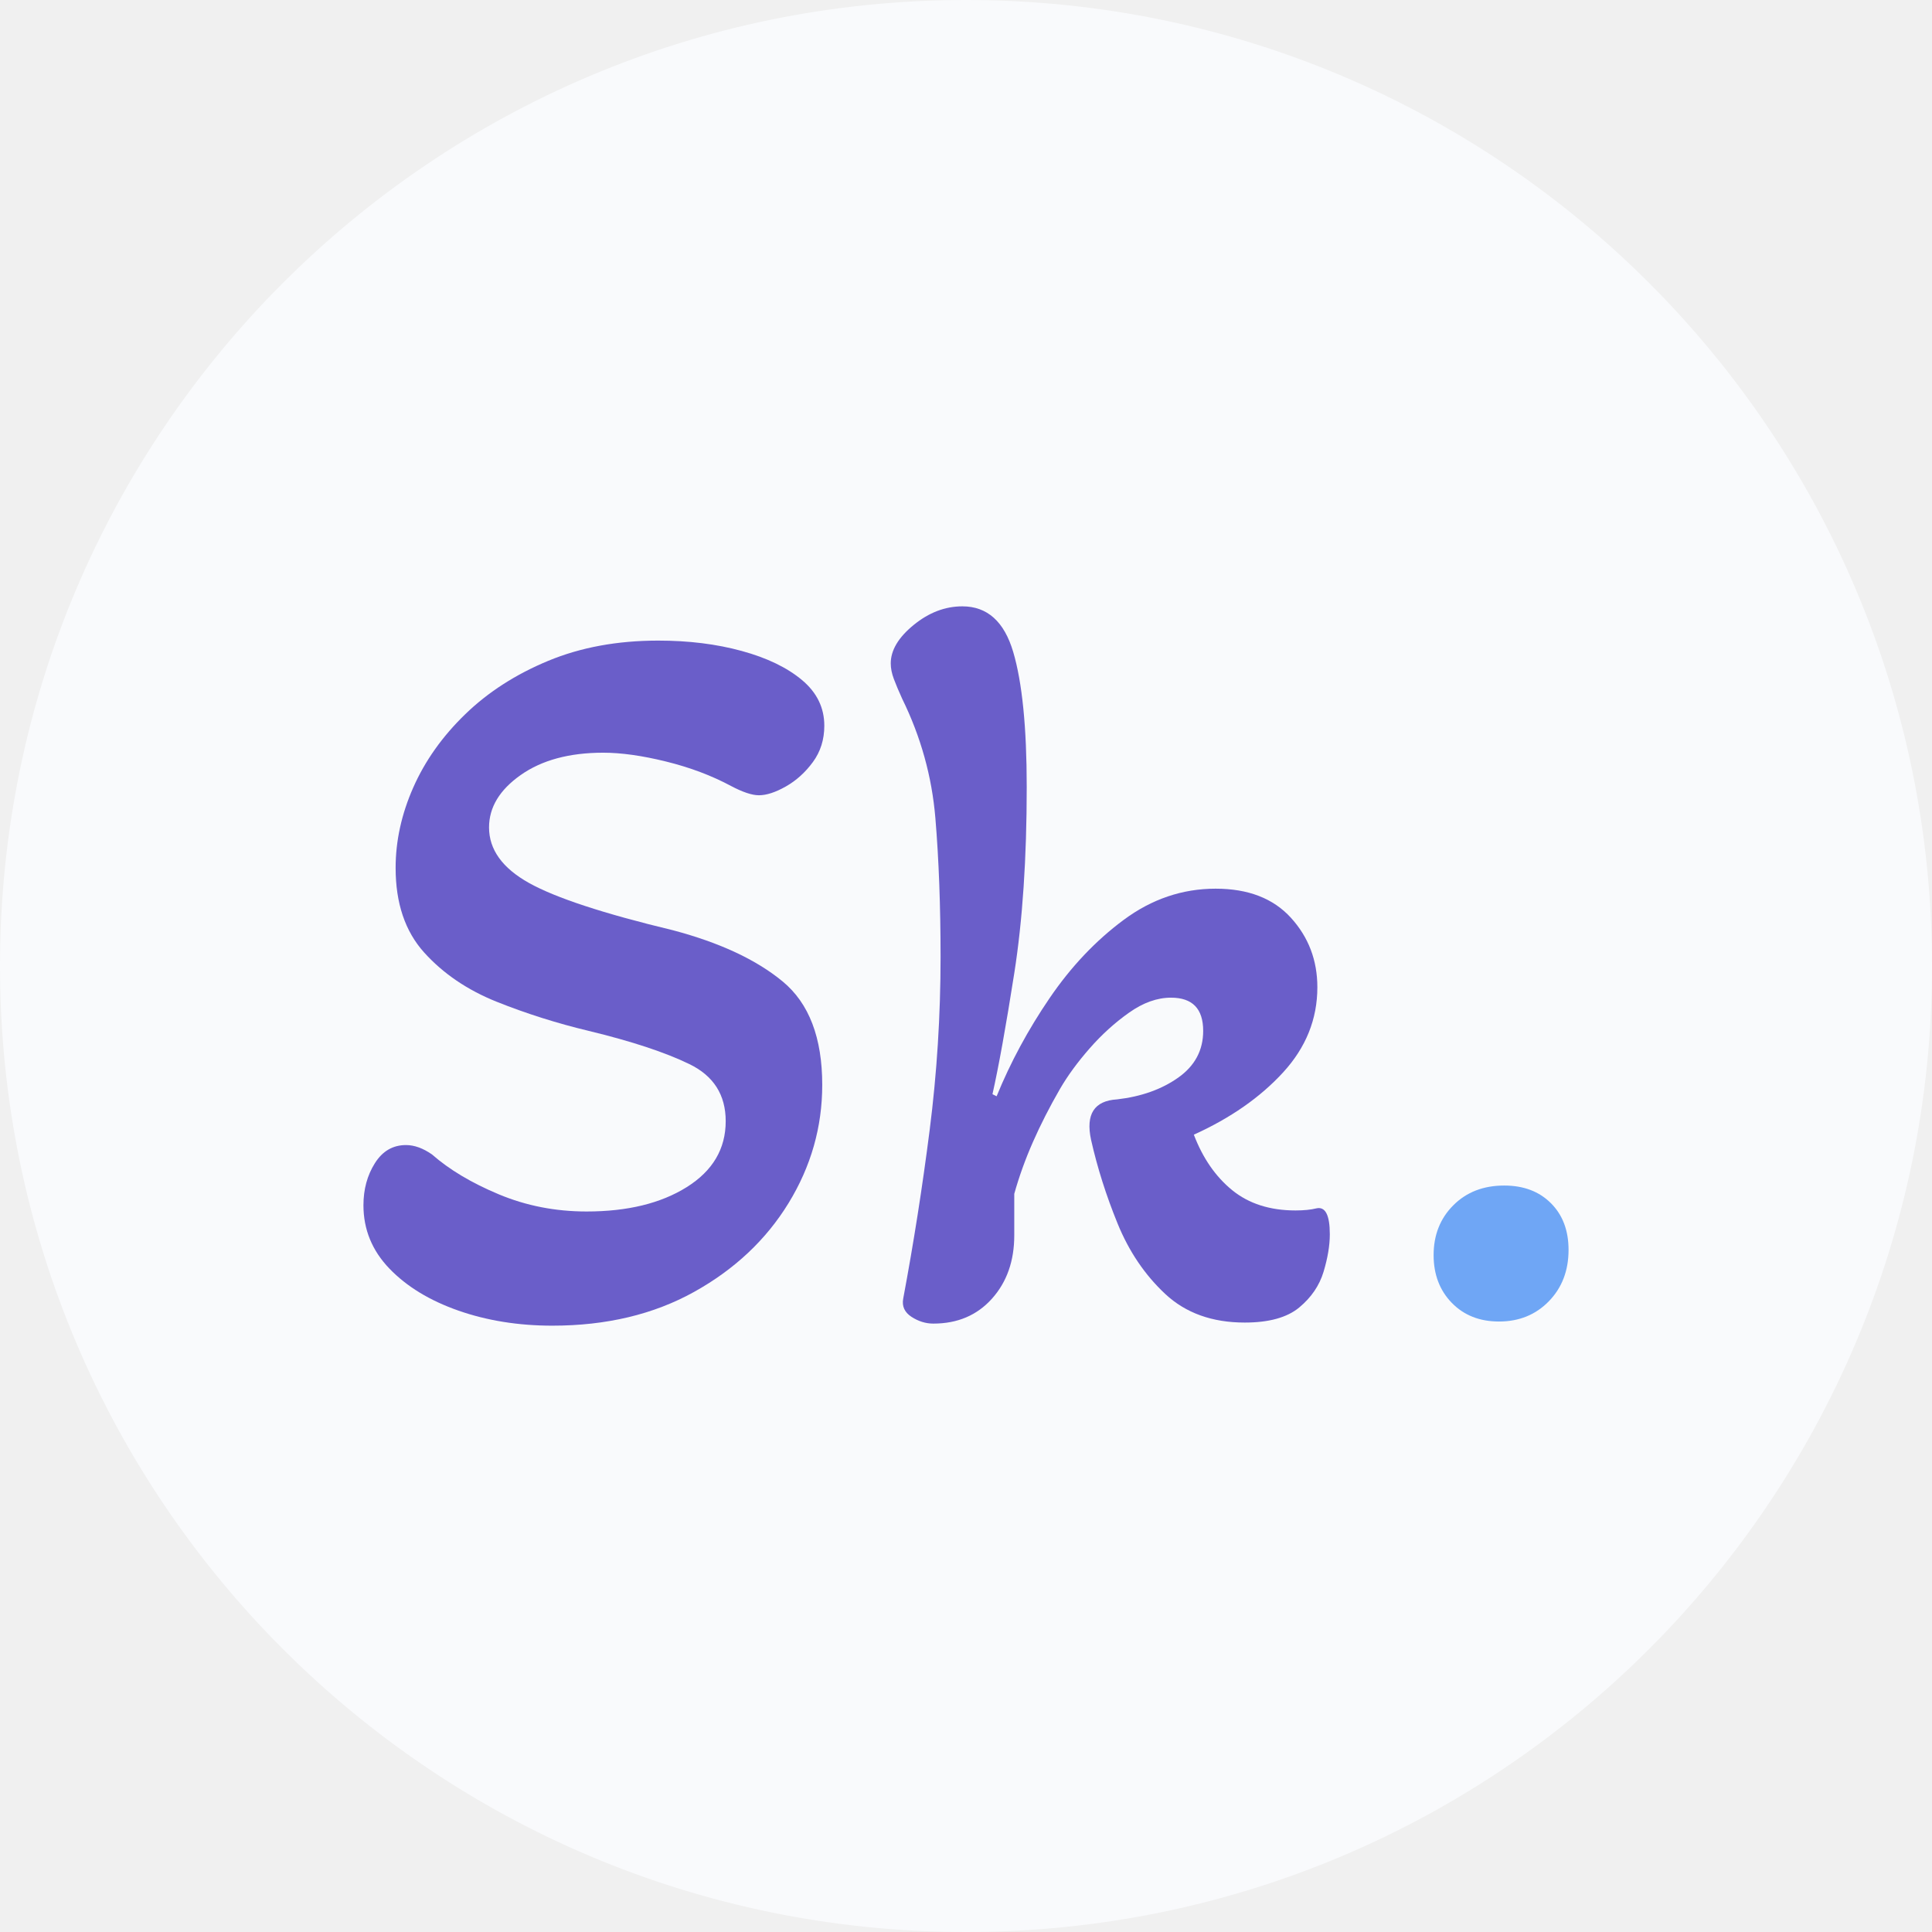
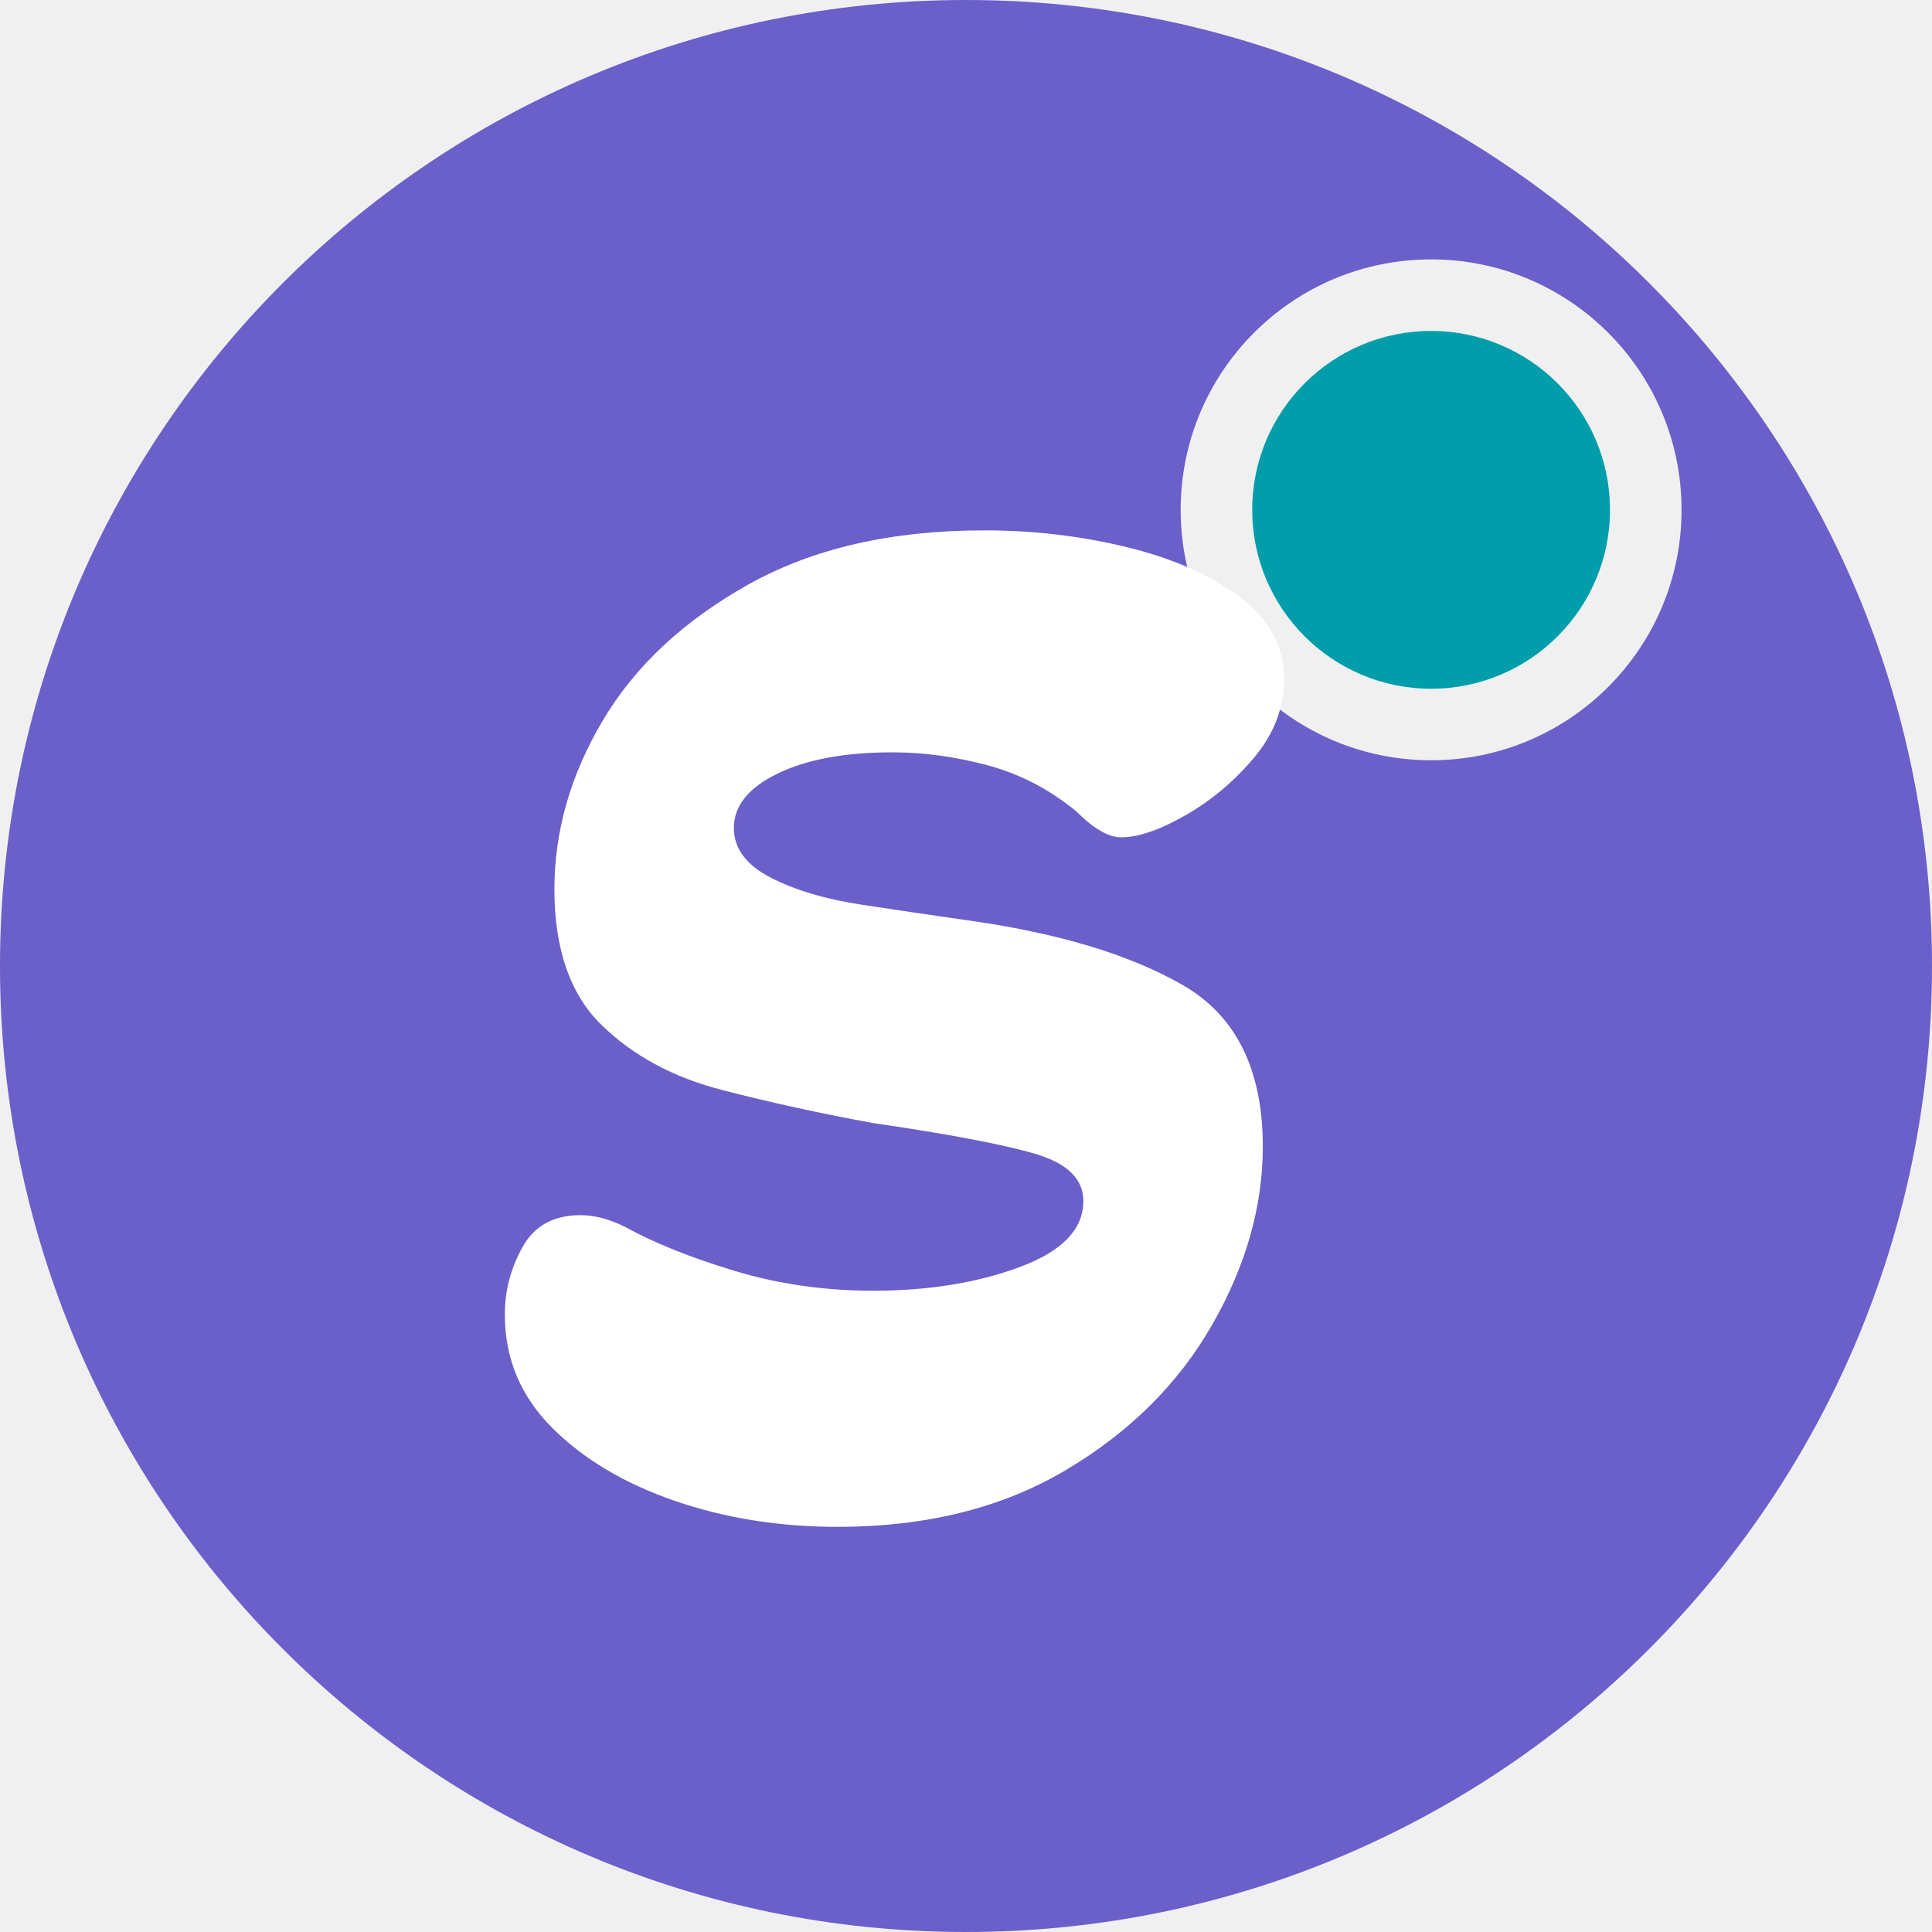
- <svg xmlns="http://www.w3.org/2000/svg" width="100%" height="100%" viewBox="0 0 1080 1080" version="1.1" xml:space="preserve" style="fill-rule:evenodd;clip-rule:evenodd;stroke-linejoin:round;stroke-miterlimit:2;">
-   <g id="LIght" transform="matrix(1.428724,0,0,1.428724,105.6419,87.0698)">
-     <g transform="matrix(0.699925,0,0,0.699925,-73.94143,-60.94236)">
-       <circle cx="540" cy="540" r="540" style="fill:rgb(249,250,252);" />
-     </g>
-     <g transform="matrix(8.122516,0,0,8.122516,-3299.439,-4020.988)">
-       <path d="M423.713,551.397C422.08,551.397 420.571,551.155 419.188,550.672C417.805,550.188 416.696,549.513 415.863,548.647C415.03,547.78 414.613,546.763 414.613,545.597C414.613,544.83 414.796,544.155 415.163,543.572C415.53,542.988 416.03,542.697 416.663,542.697C417.063,542.697 417.48,542.847 417.913,543.147C418.746,543.88 419.821,544.522 421.138,545.072C422.455,545.622 423.863,545.897 425.363,545.897C427.33,545.897 428.938,545.505 430.188,544.722C431.438,543.938 432.063,542.88 432.063,541.547C432.063,540.28 431.48,539.363 430.313,538.797C429.146,538.23 427.53,537.697 425.463,537.197C423.93,536.83 422.455,536.363 421.038,535.797C419.621,535.23 418.455,534.438 417.538,533.422C416.621,532.405 416.163,531.047 416.163,529.347C416.163,528.047 416.446,526.755 417.013,525.472C417.58,524.188 418.413,523.013 419.513,521.947C420.613,520.88 421.946,520.022 423.513,519.372C425.08,518.722 426.846,518.397 428.813,518.397C430.28,518.397 431.621,518.563 432.838,518.897C434.055,519.23 435.021,519.697 435.738,520.297C436.455,520.897 436.813,521.63 436.813,522.497C436.813,523.163 436.63,523.747 436.263,524.247C435.896,524.747 435.463,525.138 434.963,525.422C434.463,525.705 434.03,525.847 433.663,525.847C433.33,525.847 432.88,525.697 432.313,525.397C431.38,524.897 430.338,524.505 429.188,524.222C428.038,523.938 427.03,523.797 426.163,523.797C424.53,523.797 423.205,524.155 422.188,524.872C421.171,525.588 420.663,526.43 420.663,527.397C420.663,528.463 421.305,529.355 422.588,530.072C423.871,530.788 426.18,531.547 429.513,532.347C431.78,532.947 433.546,533.772 434.813,534.822C436.08,535.872 436.713,537.53 436.713,539.797C436.713,541.83 436.171,543.73 435.088,545.497C434.005,547.263 432.488,548.688 430.538,549.772C428.588,550.855 426.313,551.397 423.713,551.397Z" style="fill:rgb(106,94,201);fill-rule:nonzero;" />
-       <path d="M442.063,551.297C441.696,551.297 441.346,551.188 441.013,550.972C440.68,550.755 440.546,550.463 440.613,550.097C441.113,547.43 441.538,544.722 441.888,541.972C442.238,539.222 442.413,536.447 442.413,533.647C442.413,531.18 442.33,528.947 442.163,526.947C441.996,524.947 441.463,523.03 440.563,521.197C440.396,520.83 440.263,520.513 440.163,520.247C440.063,519.98 440.013,519.73 440.013,519.497C440.013,518.863 440.38,518.247 441.113,517.647C441.846,517.047 442.63,516.747 443.463,516.747C444.663,516.747 445.48,517.48 445.913,518.947C446.346,520.413 446.563,522.58 446.563,525.447C446.563,528.88 446.363,531.872 445.963,534.422C445.563,536.972 445.213,538.913 444.913,540.247L445.113,540.347C445.78,538.713 446.63,537.138 447.663,535.622C448.696,534.105 449.888,532.847 451.238,531.847C452.588,530.847 454.063,530.347 455.663,530.347C457.23,530.347 458.438,530.813 459.288,531.747C460.138,532.68 460.563,533.797 460.563,535.097C460.563,536.63 460.013,537.997 458.913,539.197C457.813,540.397 456.38,541.397 454.613,542.197C455.046,543.33 455.663,544.222 456.463,544.872C457.263,545.522 458.28,545.847 459.513,545.847C459.913,545.847 460.246,545.813 460.513,545.747C460.946,545.647 461.163,546.063 461.163,546.997C461.163,547.53 461.063,548.13 460.863,548.797C460.663,549.463 460.271,550.038 459.688,550.522C459.105,551.005 458.23,551.247 457.063,551.247C455.496,551.247 454.221,550.788 453.238,549.872C452.255,548.955 451.488,547.822 450.938,546.472C450.388,545.122 449.963,543.78 449.663,542.447C449.396,541.213 449.813,540.563 450.913,540.497C452.08,540.363 453.063,540.013 453.863,539.447C454.663,538.88 455.063,538.13 455.063,537.197C455.063,536.13 454.546,535.597 453.513,535.597C452.846,535.597 452.171,535.838 451.488,536.322C450.805,536.805 450.171,537.38 449.588,538.047C449.005,538.713 448.53,539.363 448.163,539.997C447.663,540.863 447.23,541.713 446.863,542.547C446.496,543.38 446.196,544.213 445.963,545.047L445.963,547.047C445.963,548.28 445.605,549.297 444.888,550.097C444.171,550.897 443.23,551.297 442.063,551.297Z" style="fill:rgb(106,94,201);fill-rule:nonzero;" />
-       <path d="M469.313,551.197C468.38,551.197 467.621,550.897 467.038,550.297C466.455,549.697 466.163,548.93 466.163,547.997C466.163,547.03 466.48,546.23 467.113,545.597C467.746,544.963 468.563,544.647 469.563,544.647C470.496,544.647 471.246,544.93 471.813,545.497C472.38,546.063 472.663,546.813 472.663,547.747C472.663,548.747 472.346,549.572 471.713,550.222C471.08,550.872 470.28,551.197 469.313,551.197Z" style="fill:rgb(111,166,245);fill-rule:nonzero;" />
-     </g>
-   </g>
+ <svg xmlns="http://www.w3.org/2000/svg" viewBox="0 0 1080 1080" role="img" aria-label="Skilled">
+   <defs>
+     <mask id="k" maskUnits="userSpaceOnUse" x="0" y="0" width="1080" height="1080">
+       <rect width="1080" height="1080" fill="#fff" />
+       <circle cx="800" cy="285" r="140" fill="#000" />
+     </mask>
+   </defs>
+   <circle cx="540" cy="540" r="540" fill="#6b5fca" mask="url(#k)" />
+   <path fill="#ffffff" d="M468.32 853.52Q419.48 853.52 377.24 839Q335 824.48 308.6 798.08Q282.2 771.68 282.2 734.72Q282.2 714.92 292.1 697.1Q302 679.28 324.44 679.28Q336.32 679.28 349.52 685.88Q373.28 699.08 410.24 710.3Q447.2 721.52 488.12 721.52Q534.32 721.52 569.96 708.32Q605.6 695.12 605.6 671.36Q605.6 652.88 578.54 644.96Q551.48 637.04 488.12 627.8Q444.56 619.88 403.64 609.32Q362.72 598.76 336.32 573.02Q309.92 547.28 309.92 497.12Q309.92 448.28 336.98 402.74Q364.04 357.2 418.16 326.84Q472.28 296.48 550.16 296.48Q591.08 296.48 629.36 305.72Q667.64 314.96 692.72 333.44Q717.8 351.92 717.8 379.64Q717.8 403.4 701.3 423.2Q684.8 443 663.02 455.54Q641.24 468.08 626.72 468.08Q616.16 468.08 601.64 453.56Q579.2 435.08 552.14 427.82Q525.08 420.56 498.68 420.56Q459.08 420.56 434.66 432.44Q410.24 444.32 410.24 462.8Q410.24 479.96 430.7 490.52Q451.16 501.08 481.52 505.7Q511.88 510.32 539.6 514.28Q616.16 524.84 661.04 550.58Q705.92 576.32 705.92 641Q705.92 691.16 677.54 740.66Q649.16 790.16 595.7 821.84Q542.24 853.52 468.32 853.52Z" />
+   <circle fill="#009daa" cx="800" cy="285" r="100" />
</svg>
